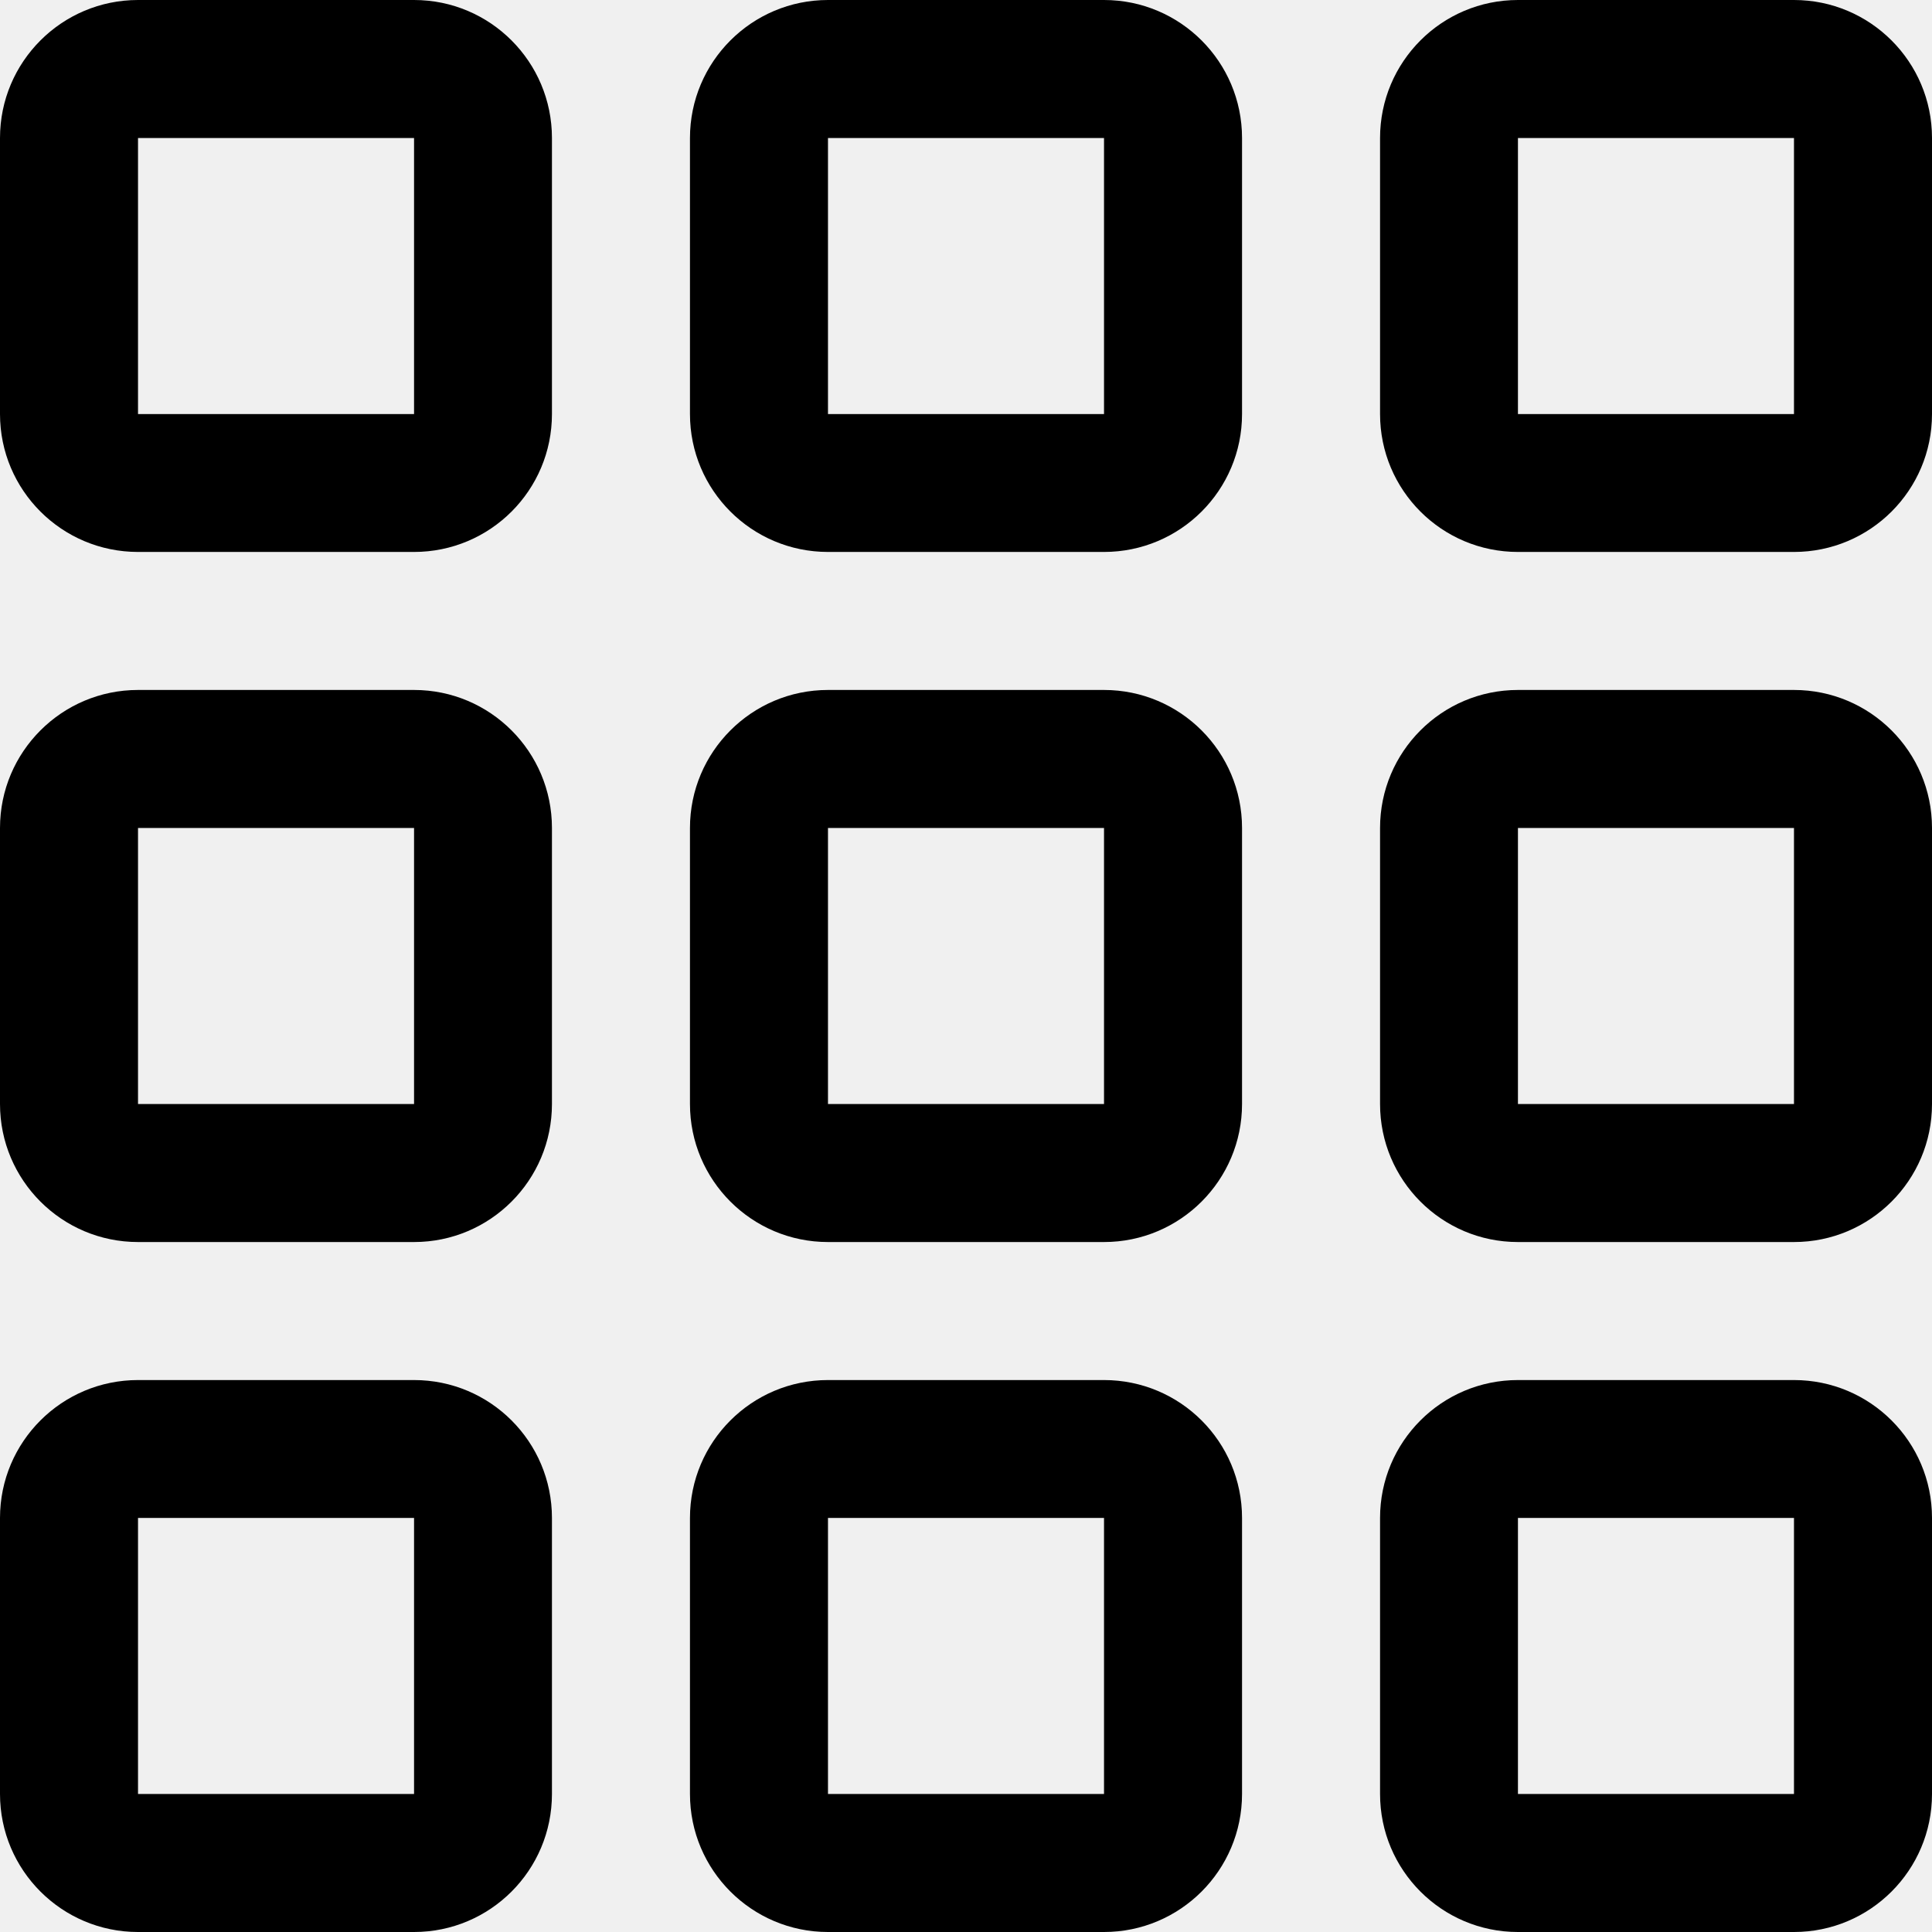
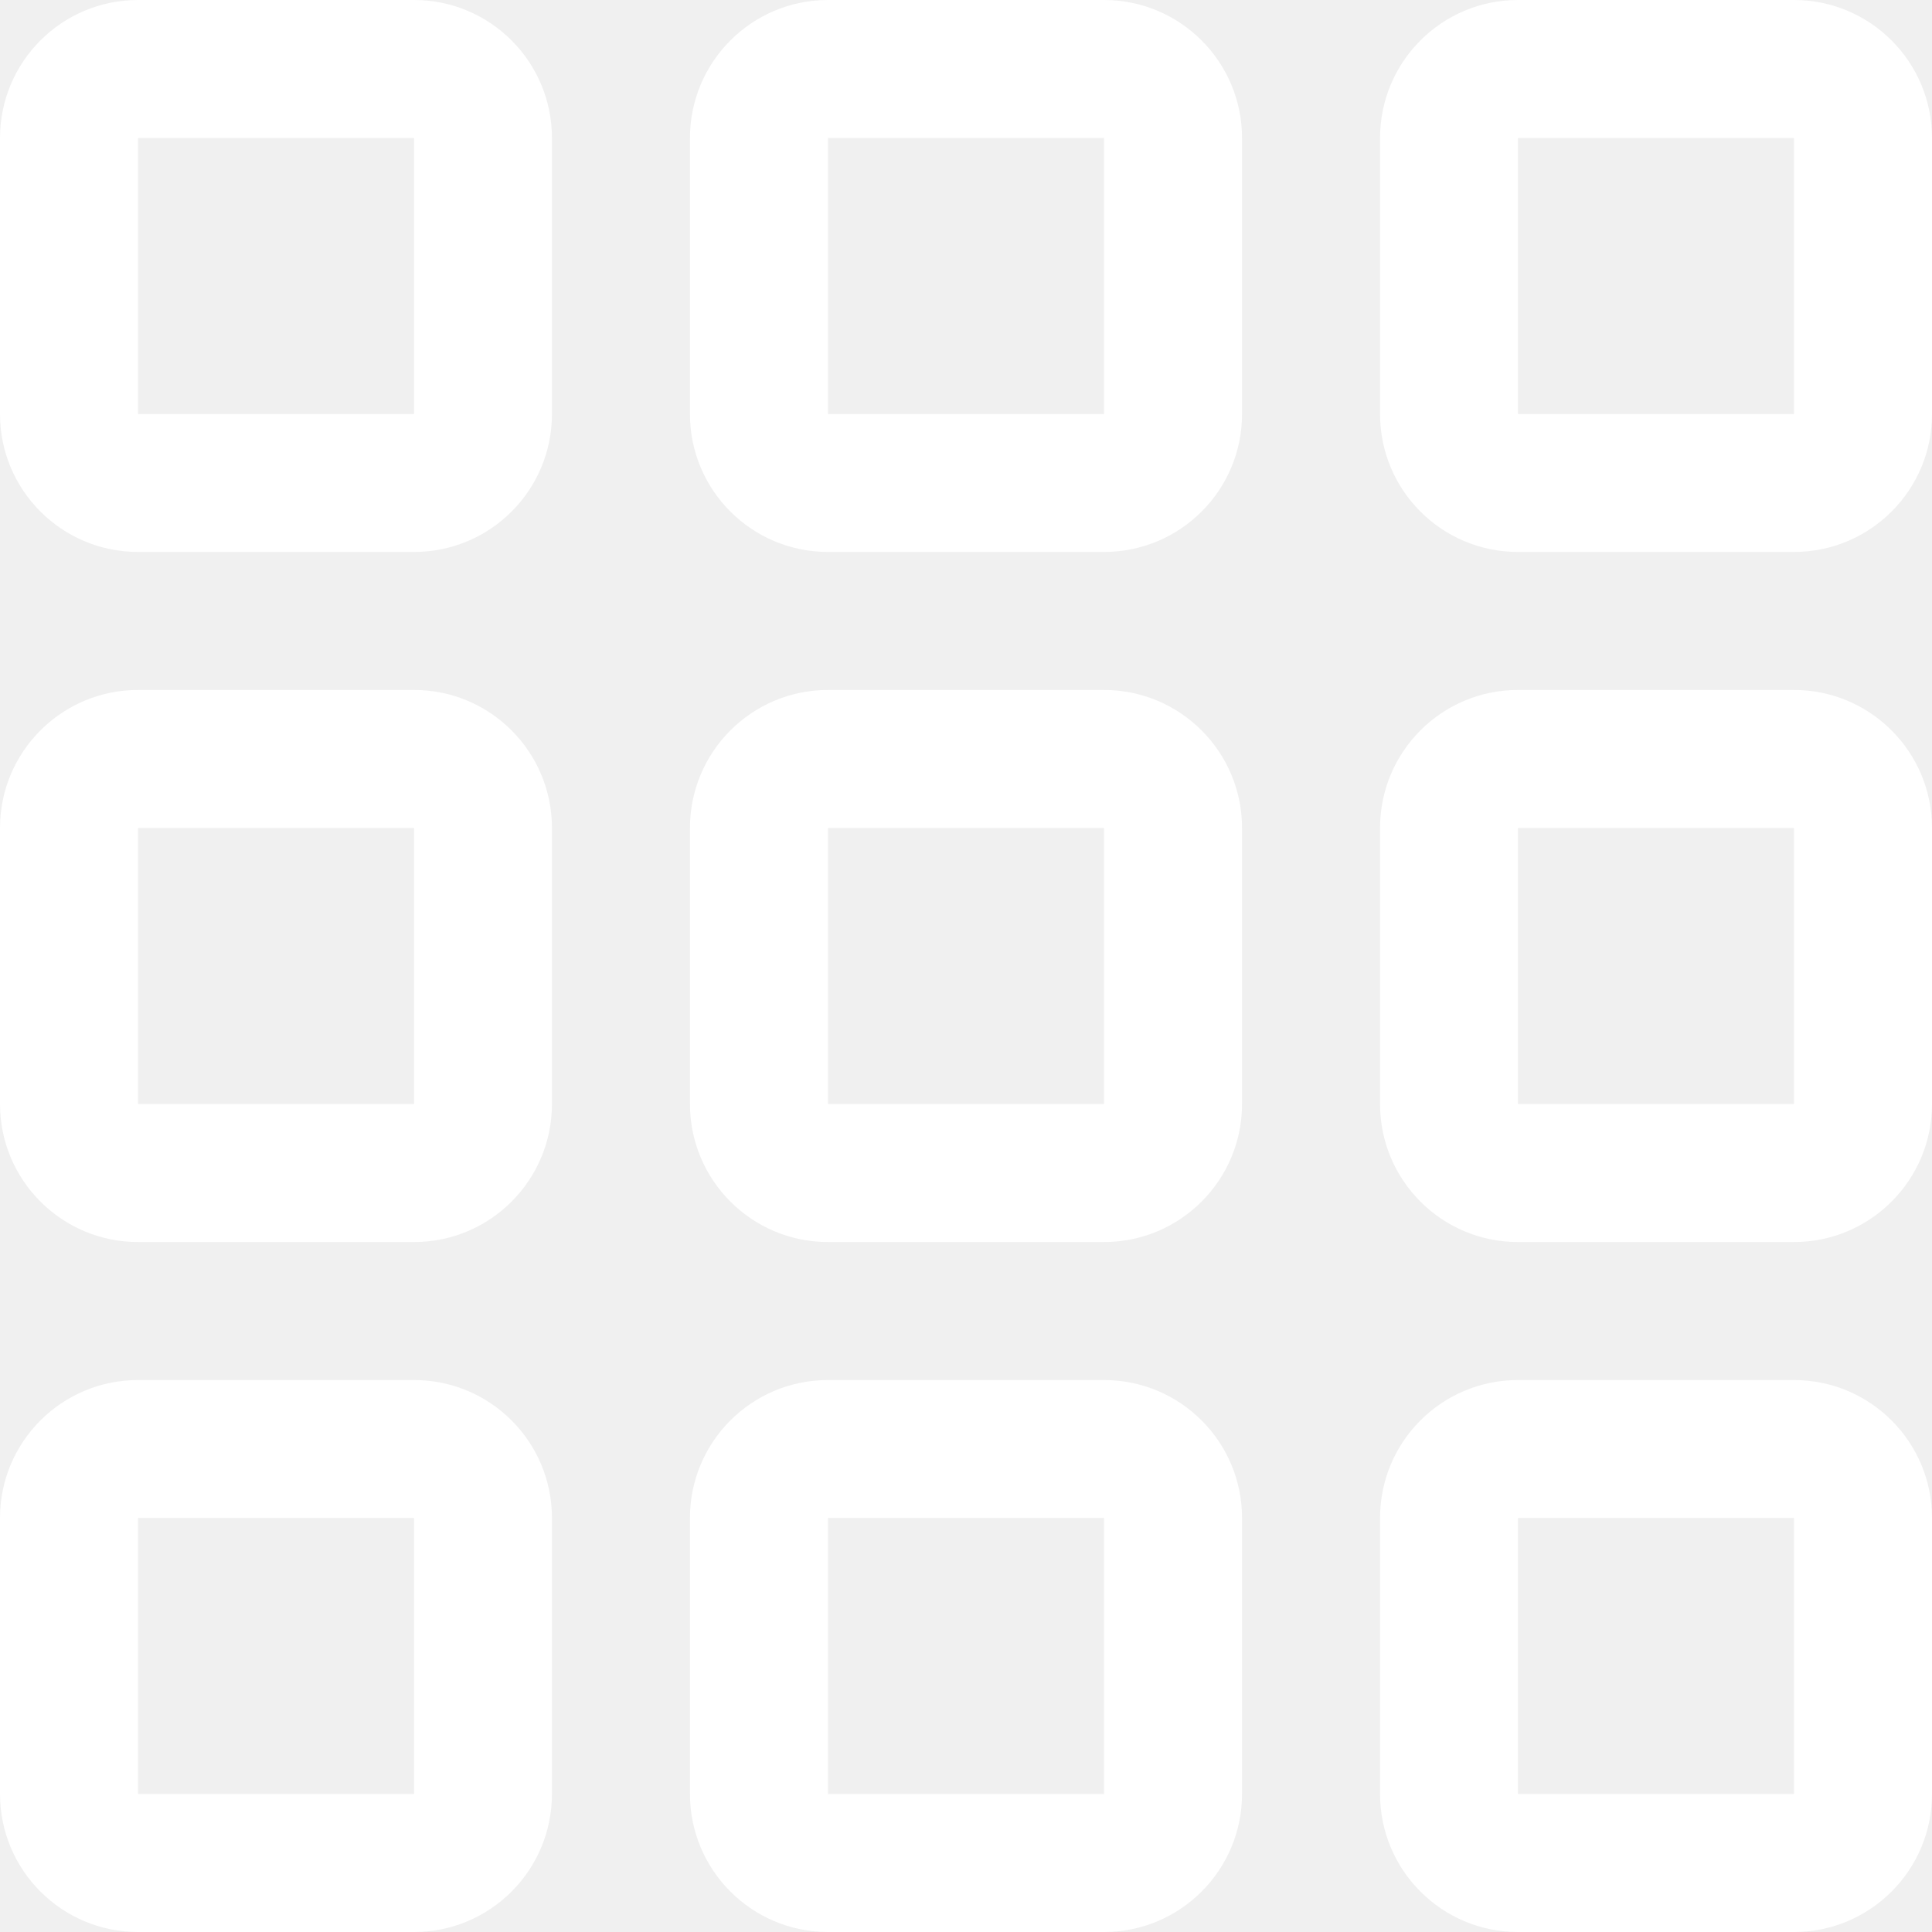
<svg xmlns="http://www.w3.org/2000/svg" width="16" height="16" viewBox="0 0 16 16" fill="none">
-   <path d="M 3.429 11.429 C 4.06 11.429 4.571 11.94 4.571 12.571 L 4.571 14.857 C 4.571 15.488 4.06 16 3.429 16 L 1.143 16 C 0.512 16 0 15.488 0 14.857 L 0 12.571 C 0 11.94 0.512 11.429 1.143 11.429 L 3.429 11.429 Z M 9.143 11.429 C 9.774 11.429 10.286 11.94 10.286 12.571 L 10.286 14.857 C 10.286 15.488 9.774 16 9.143 16 L 6.857 16 C 6.226 16 5.714 15.488 5.714 14.857 L 5.714 12.571 C 5.714 11.94 6.226 11.429 6.857 11.429 L 9.143 11.429 Z M 14.857 11.429 C 15.488 11.429 16 11.94 16 12.571 L 16 14.857 C 16 15.488 15.488 16 14.857 16 L 12.571 16 C 11.94 16 11.429 15.488 11.429 14.857 L 11.429 12.571 C 11.429 11.94 11.94 11.429 12.571 11.429 L 14.857 11.429 Z M 1.143 14.857 L 3.429 14.857 L 3.429 12.571 L 1.143 12.571 L 1.143 14.857 Z M 6.857 14.857 L 9.143 14.857 L 9.143 12.571 L 6.857 12.571 L 6.857 14.857 Z M 12.571 14.857 L 14.857 14.857 L 14.857 12.571 L 12.571 12.571 L 12.571 14.857 Z M 3.429 5.714 C 4.06 5.714 4.571 6.226 4.571 6.857 L 4.571 9.143 C 4.571 9.774 4.06 10.286 3.429 10.286 L 1.143 10.286 C 0.512 10.286 0 9.774 0 9.143 L 0 6.857 C 0 6.226 0.512 5.714 1.143 5.714 L 3.429 5.714 Z M 9.143 5.714 C 9.774 5.714 10.286 6.226 10.286 6.857 L 10.286 9.143 C 10.286 9.774 9.774 10.286 9.143 10.286 L 6.857 10.286 C 6.226 10.286 5.714 9.774 5.714 9.143 L 5.714 6.857 C 5.714 6.226 6.226 5.714 6.857 5.714 L 9.143 5.714 Z M 14.857 5.714 C 15.488 5.714 16 6.226 16 6.857 L 16 9.143 C 16 9.774 15.488 10.286 14.857 10.286 L 12.571 10.286 C 11.94 10.286 11.429 9.774 11.429 9.143 L 11.429 6.857 C 11.429 6.226 11.94 5.714 12.571 5.714 L 14.857 5.714 Z M 1.143 9.143 L 3.429 9.143 L 3.429 6.857 L 1.143 6.857 L 1.143 9.143 Z M 6.857 9.143 L 9.143 9.143 L 9.143 6.857 L 6.857 6.857 L 6.857 9.143 Z M 12.571 9.143 L 14.857 9.143 L 14.857 6.857 L 12.571 6.857 L 12.571 9.143 Z M 3.429 0 C 4.06 0 4.571 0.512 4.571 1.143 L 4.571 3.429 C 4.571 4.06 4.06 4.571 3.429 4.571 L 1.143 4.571 C 0.512 4.571 0 4.06 0 3.429 L 0 1.143 C 0 0.512 0.512 0 1.143 0 L 3.429 0 Z M 9.143 0 C 9.774 0 10.286 0.512 10.286 1.143 L 10.286 3.429 C 10.286 4.06 9.774 4.571 9.143 4.571 L 6.857 4.571 C 6.226 4.571 5.714 4.06 5.714 3.429 L 5.714 1.143 C 5.714 0.512 6.226 0 6.857 0 L 9.143 0 Z M 14.857 0 C 15.488 0 16 0.512 16 1.143 L 16 3.429 C 16 4.06 15.488 4.571 14.857 4.571 L 12.571 4.571 C 11.94 4.571 11.429 4.06 11.429 3.429 L 11.429 1.143 C 11.429 0.512 11.94 0 12.571 0 L 14.857 0 Z M 1.143 3.429 L 3.429 3.429 L 3.429 1.143 L 1.143 1.143 L 1.143 3.429 Z M 6.857 3.429 L 9.143 3.429 L 9.143 1.143 L 6.857 1.143 L 6.857 3.429 Z M 12.571 1.143 L 12.571 3.429 L 14.857 3.429 L 14.857 1.143 L 12.571 1.143 Z" fill="currentColor" fill-rule="nonzero" />
+   <path d="M 3.429 11.429 C 4.06 11.429 4.571 11.94 4.571 12.571 L 4.571 14.857 C 4.571 15.488 4.06 16 3.429 16 L 1.143 16 C 0.512 16 0 15.488 0 14.857 L 0 12.571 C 0 11.94 0.512 11.429 1.143 11.429 L 3.429 11.429 Z M 9.143 11.429 C 9.774 11.429 10.286 11.94 10.286 12.571 L 10.286 14.857 C 10.286 15.488 9.774 16 9.143 16 L 6.857 16 C 6.226 16 5.714 15.488 5.714 14.857 L 5.714 12.571 C 5.714 11.94 6.226 11.429 6.857 11.429 L 9.143 11.429 Z M 14.857 11.429 C 15.488 11.429 16 11.94 16 12.571 L 16 14.857 C 16 15.488 15.488 16 14.857 16 L 12.571 16 C 11.94 16 11.429 15.488 11.429 14.857 L 11.429 12.571 C 11.429 11.94 11.94 11.429 12.571 11.429 L 14.857 11.429 Z M 1.143 14.857 L 3.429 14.857 L 3.429 12.571 L 1.143 12.571 L 1.143 14.857 Z M 6.857 14.857 L 9.143 14.857 L 9.143 12.571 L 6.857 12.571 L 6.857 14.857 Z M 12.571 14.857 L 14.857 14.857 L 14.857 12.571 L 12.571 12.571 L 12.571 14.857 Z M 3.429 5.714 C 4.06 5.714 4.571 6.226 4.571 6.857 L 4.571 9.143 C 4.571 9.774 4.06 10.286 3.429 10.286 L 1.143 10.286 C 0.512 10.286 0 9.774 0 9.143 L 0 6.857 C 0 6.226 0.512 5.714 1.143 5.714 L 3.429 5.714 Z M 9.143 5.714 C 9.774 5.714 10.286 6.226 10.286 6.857 L 10.286 9.143 C 10.286 9.774 9.774 10.286 9.143 10.286 L 6.857 10.286 C 6.226 10.286 5.714 9.774 5.714 9.143 L 5.714 6.857 C 5.714 6.226 6.226 5.714 6.857 5.714 L 9.143 5.714 Z M 14.857 5.714 C 15.488 5.714 16 6.226 16 6.857 L 16 9.143 C 16 9.774 15.488 10.286 14.857 10.286 L 12.571 10.286 C 11.94 10.286 11.429 9.774 11.429 9.143 L 11.429 6.857 C 11.429 6.226 11.94 5.714 12.571 5.714 L 14.857 5.714 Z M 1.143 9.143 L 3.429 9.143 L 3.429 6.857 L 1.143 6.857 L 1.143 9.143 Z M 6.857 9.143 L 9.143 9.143 L 9.143 6.857 L 6.857 6.857 L 6.857 9.143 Z M 12.571 9.143 L 14.857 9.143 L 14.857 6.857 L 12.571 6.857 L 12.571 9.143 Z M 3.429 0 C 4.06 0 4.571 0.512 4.571 1.143 L 4.571 3.429 C 4.571 4.06 4.06 4.571 3.429 4.571 L 1.143 4.571 C 0.512 4.571 0 4.06 0 3.429 L 0 1.143 C 0 0.512 0.512 0 1.143 0 L 3.429 0 Z M 9.143 0 C 9.774 0 10.286 0.512 10.286 1.143 L 10.286 3.429 C 10.286 4.06 9.774 4.571 9.143 4.571 L 6.857 4.571 C 6.226 4.571 5.714 4.06 5.714 3.429 L 5.714 1.143 C 5.714 0.512 6.226 0 6.857 0 L 9.143 0 Z M 14.857 0 C 15.488 0 16 0.512 16 1.143 L 16 3.429 C 16 4.06 15.488 4.571 14.857 4.571 L 12.571 4.571 C 11.94 4.571 11.429 4.06 11.429 3.429 L 11.429 1.143 C 11.429 0.512 11.94 0 12.571 0 L 14.857 0 Z M 1.143 3.429 L 3.429 3.429 L 3.429 1.143 L 1.143 1.143 L 1.143 3.429 Z M 6.857 3.429 L 9.143 3.429 L 9.143 1.143 L 6.857 1.143 L 6.857 3.429 Z M 12.571 1.143 L 12.571 3.429 L 14.857 3.429 L 14.857 1.143 L 12.571 1.143 Z" fill="#FFFFFF" fill-rule="nonzero" />
</svg>
